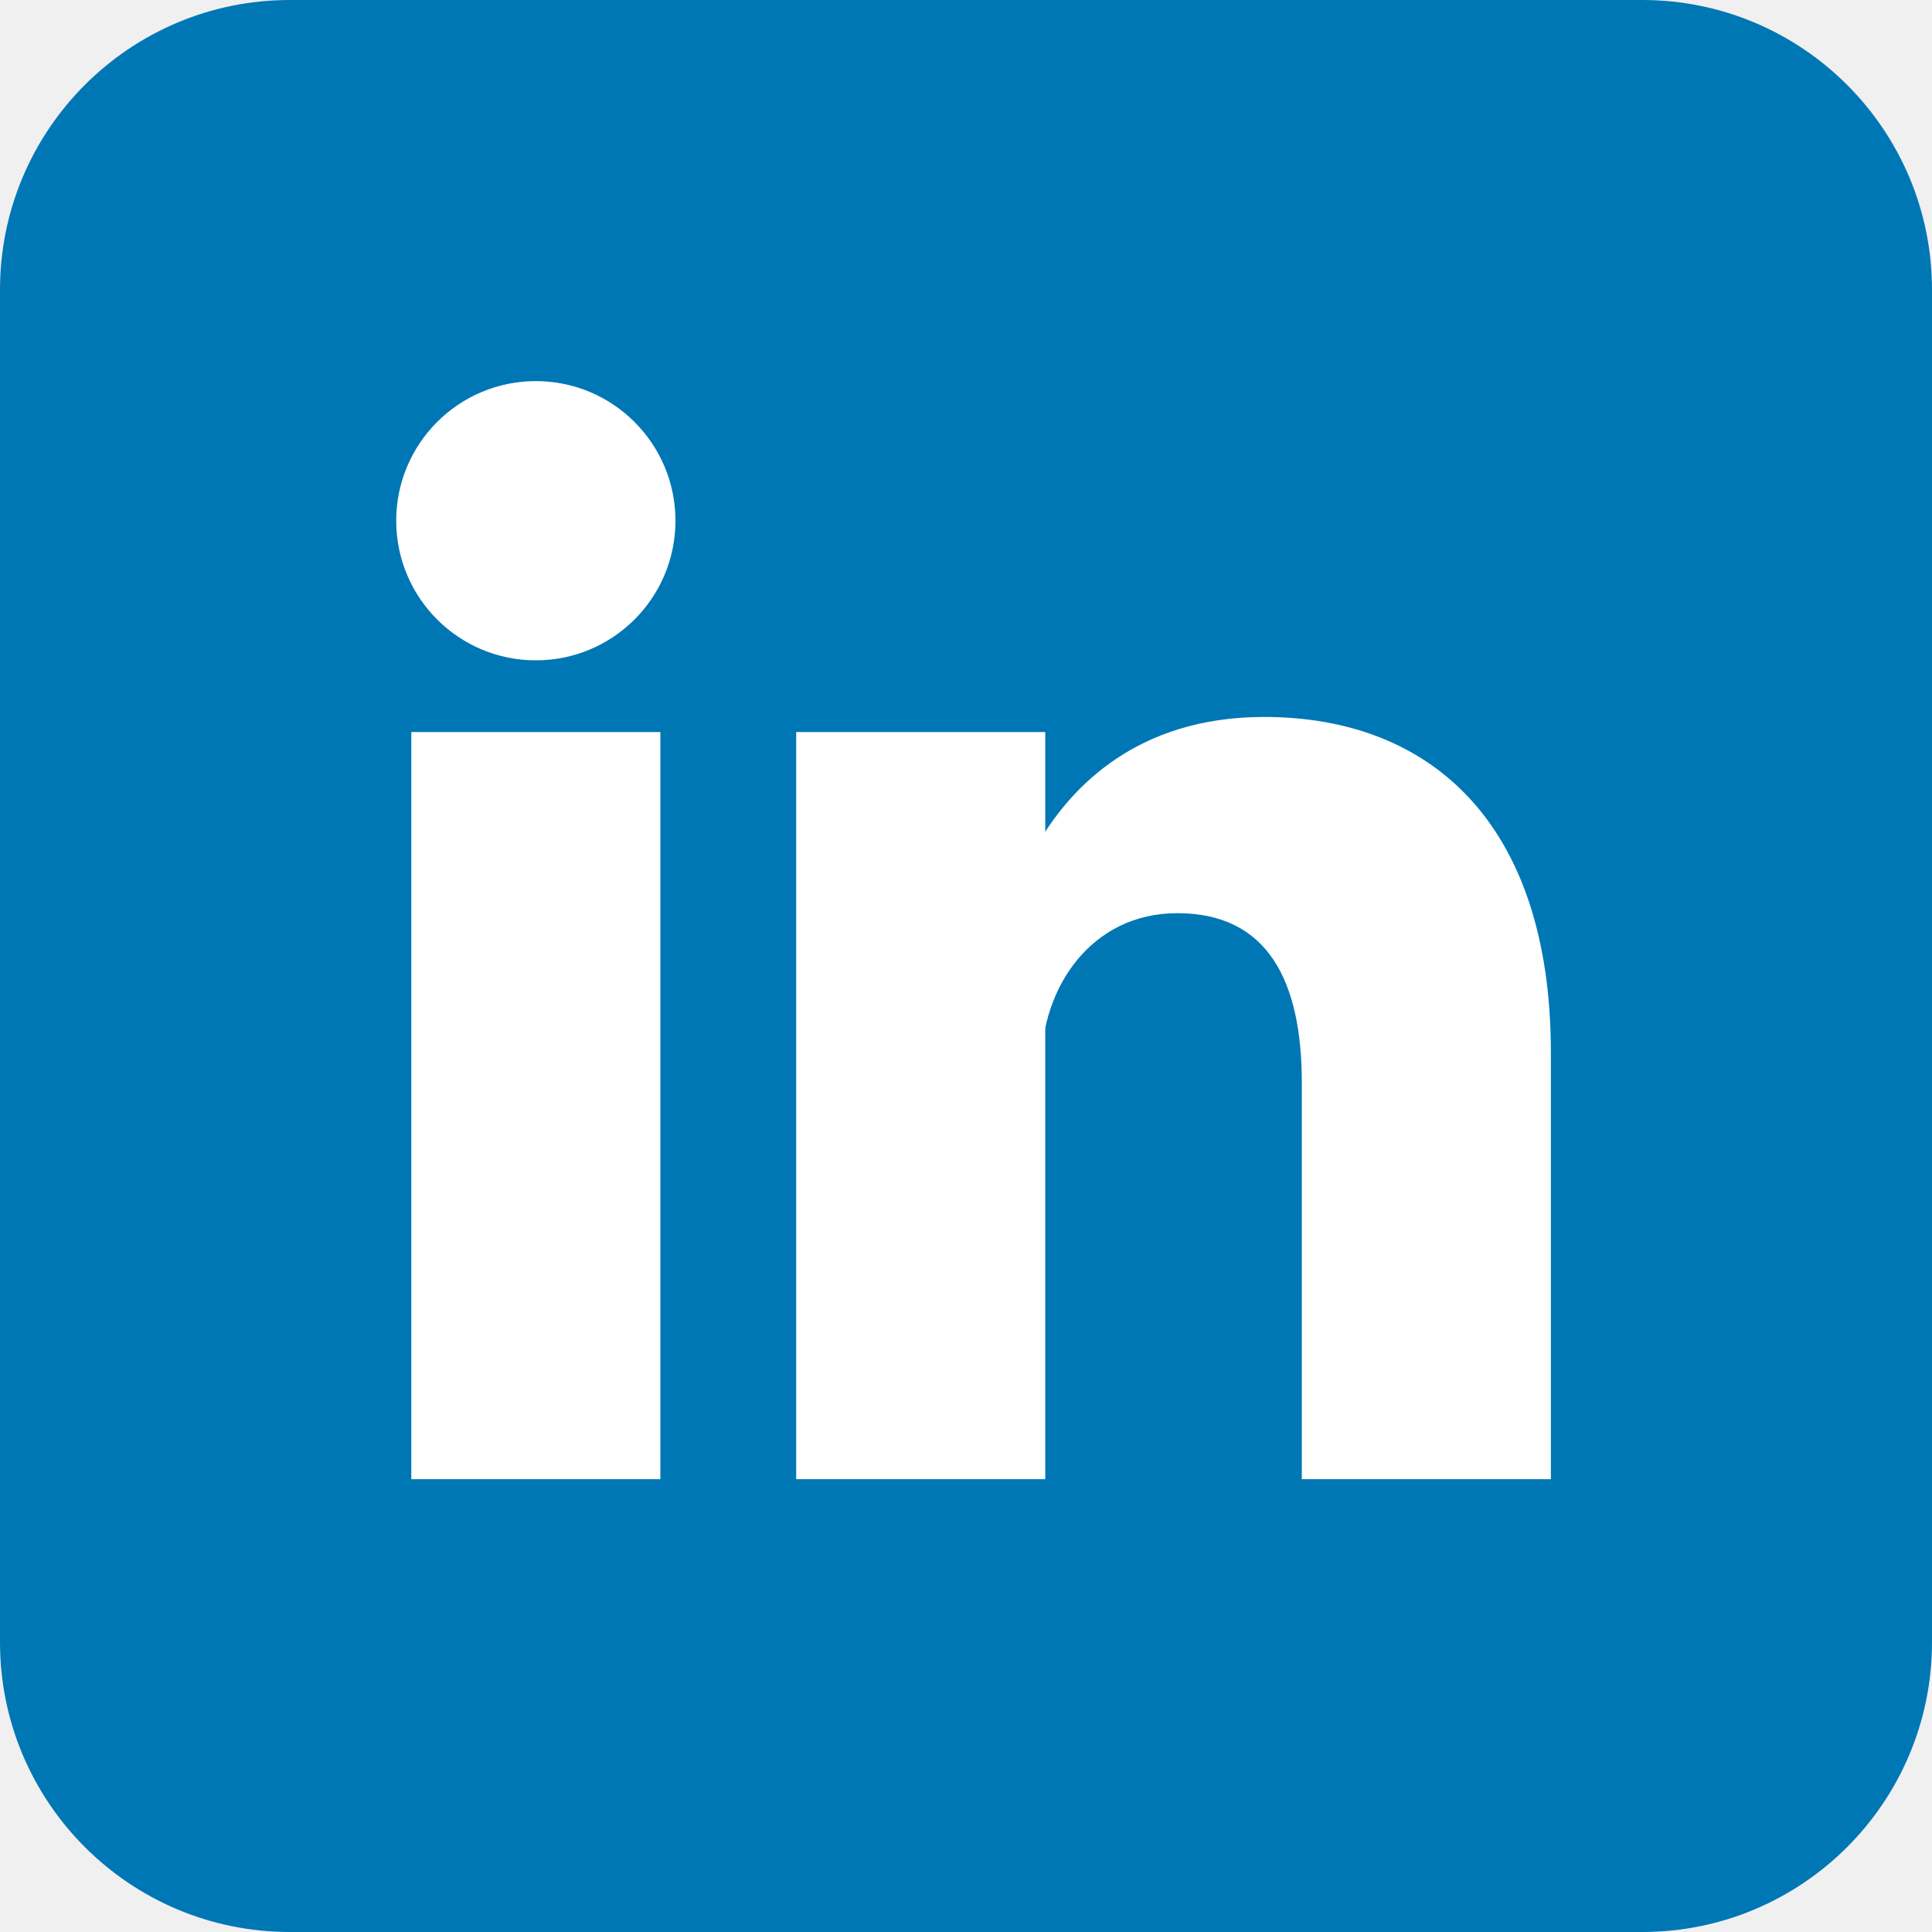
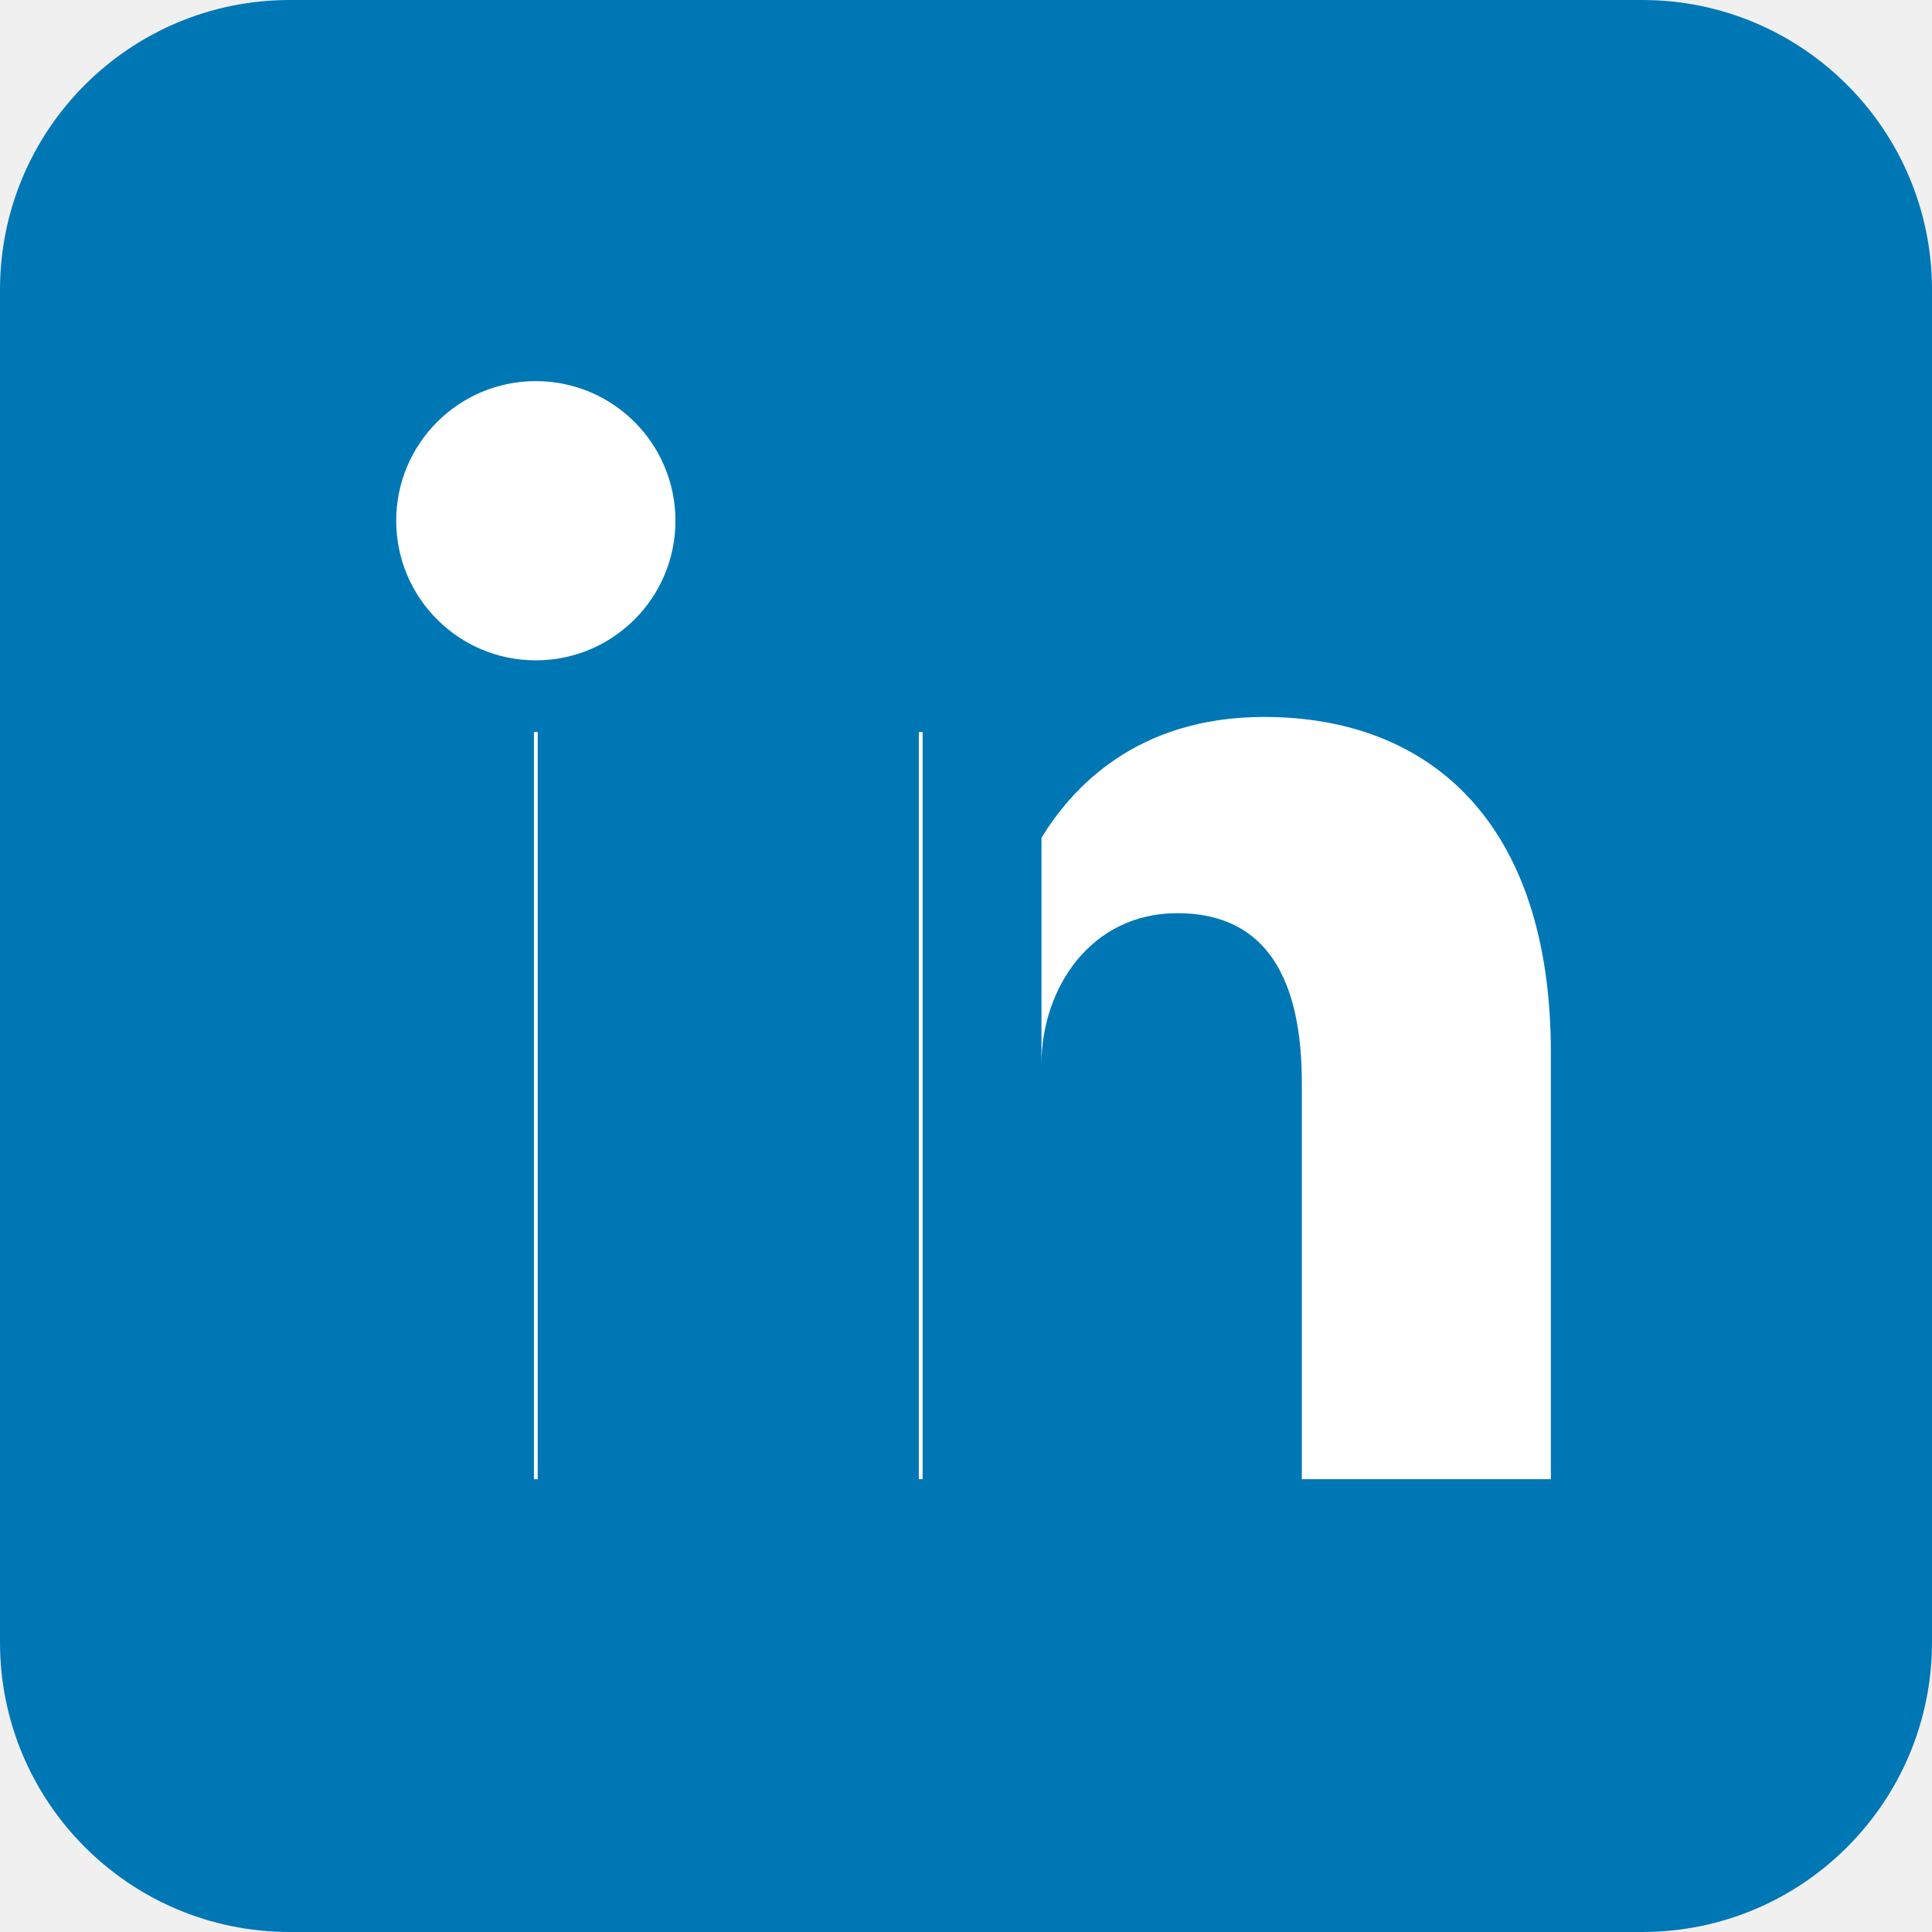
<svg xmlns="http://www.w3.org/2000/svg" aria-label="LinkedIn" role="img" viewBox="0 0 512 512" fill="#ffffff">
  <rect width="512" height="512" rx="15%" fill="#0077b5" />
  <circle cx="142" cy="138" r="37" />
-   <path stroke="#ffffff" stroke-width="66" d="M244 194v198M142 194v198" />
+   <path stroke="#ffffff" strokeWidth="66" d="M244 194v198M142 194v198" />
  <path d="M276 282c0-20 13-40 36-40 24 0 33 18 33 45v105h66V279c0-61-32-89-76-89-34 0-51 19-59 32" />
</svg>
